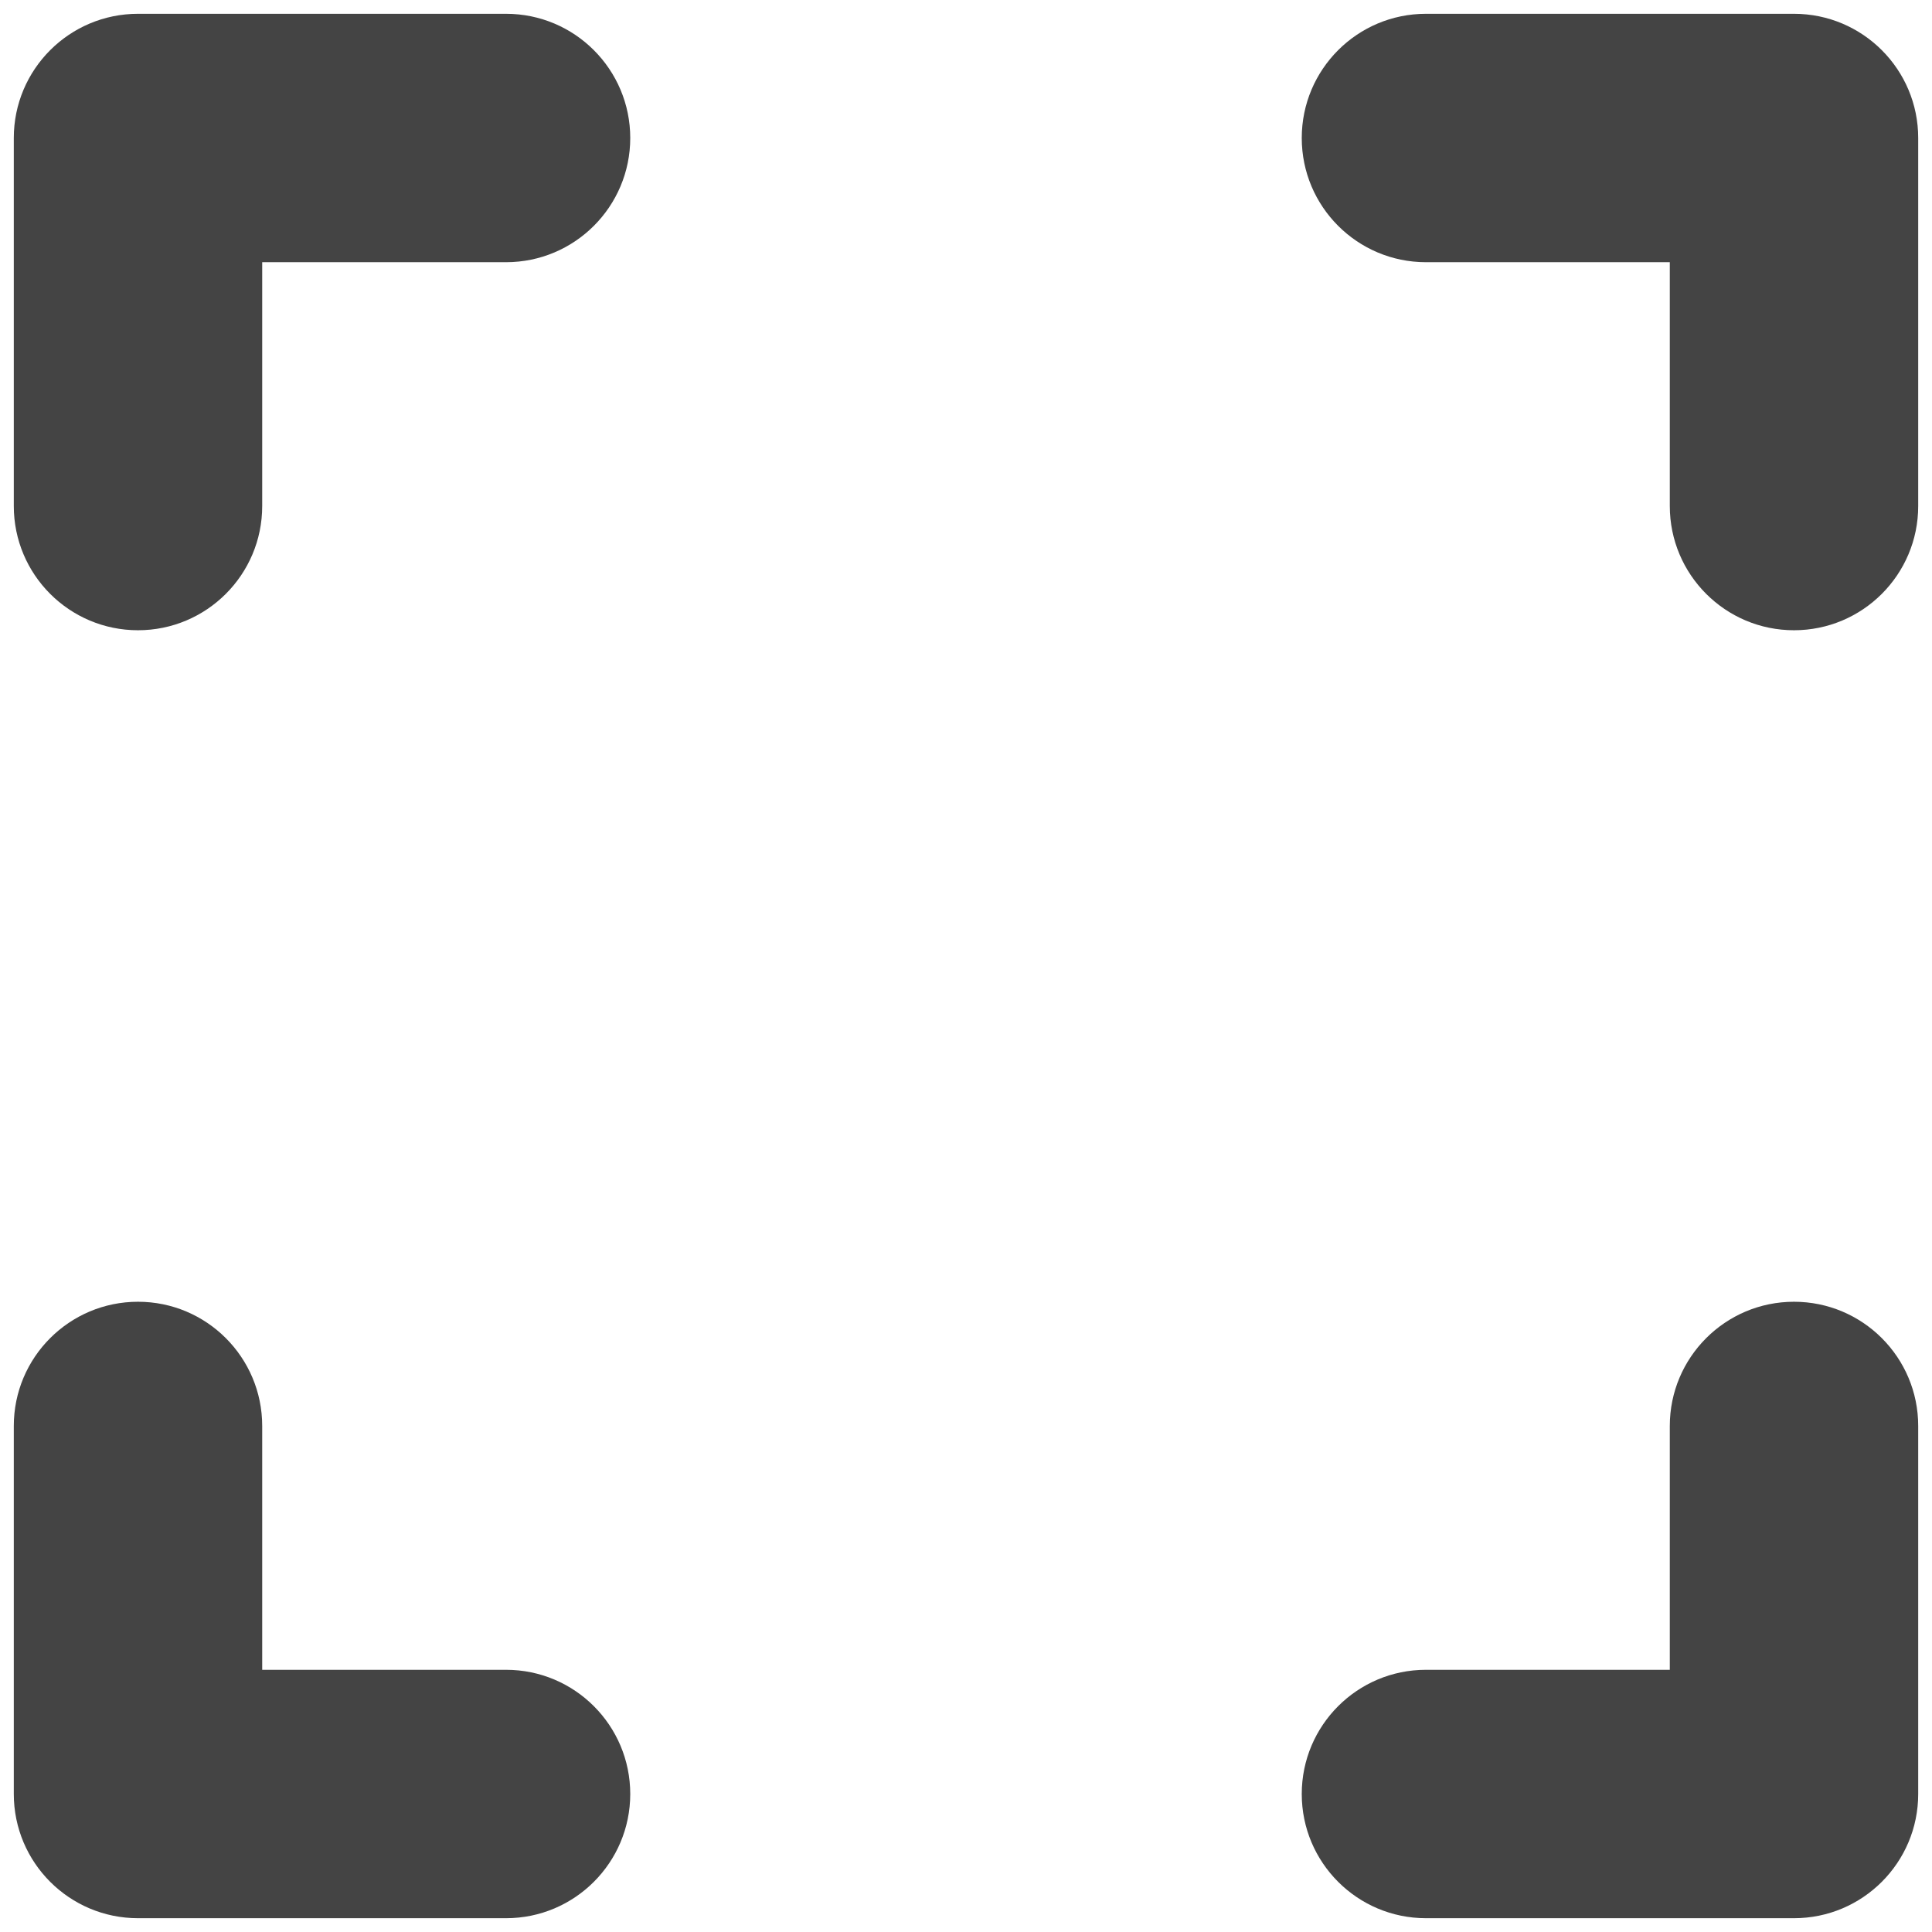
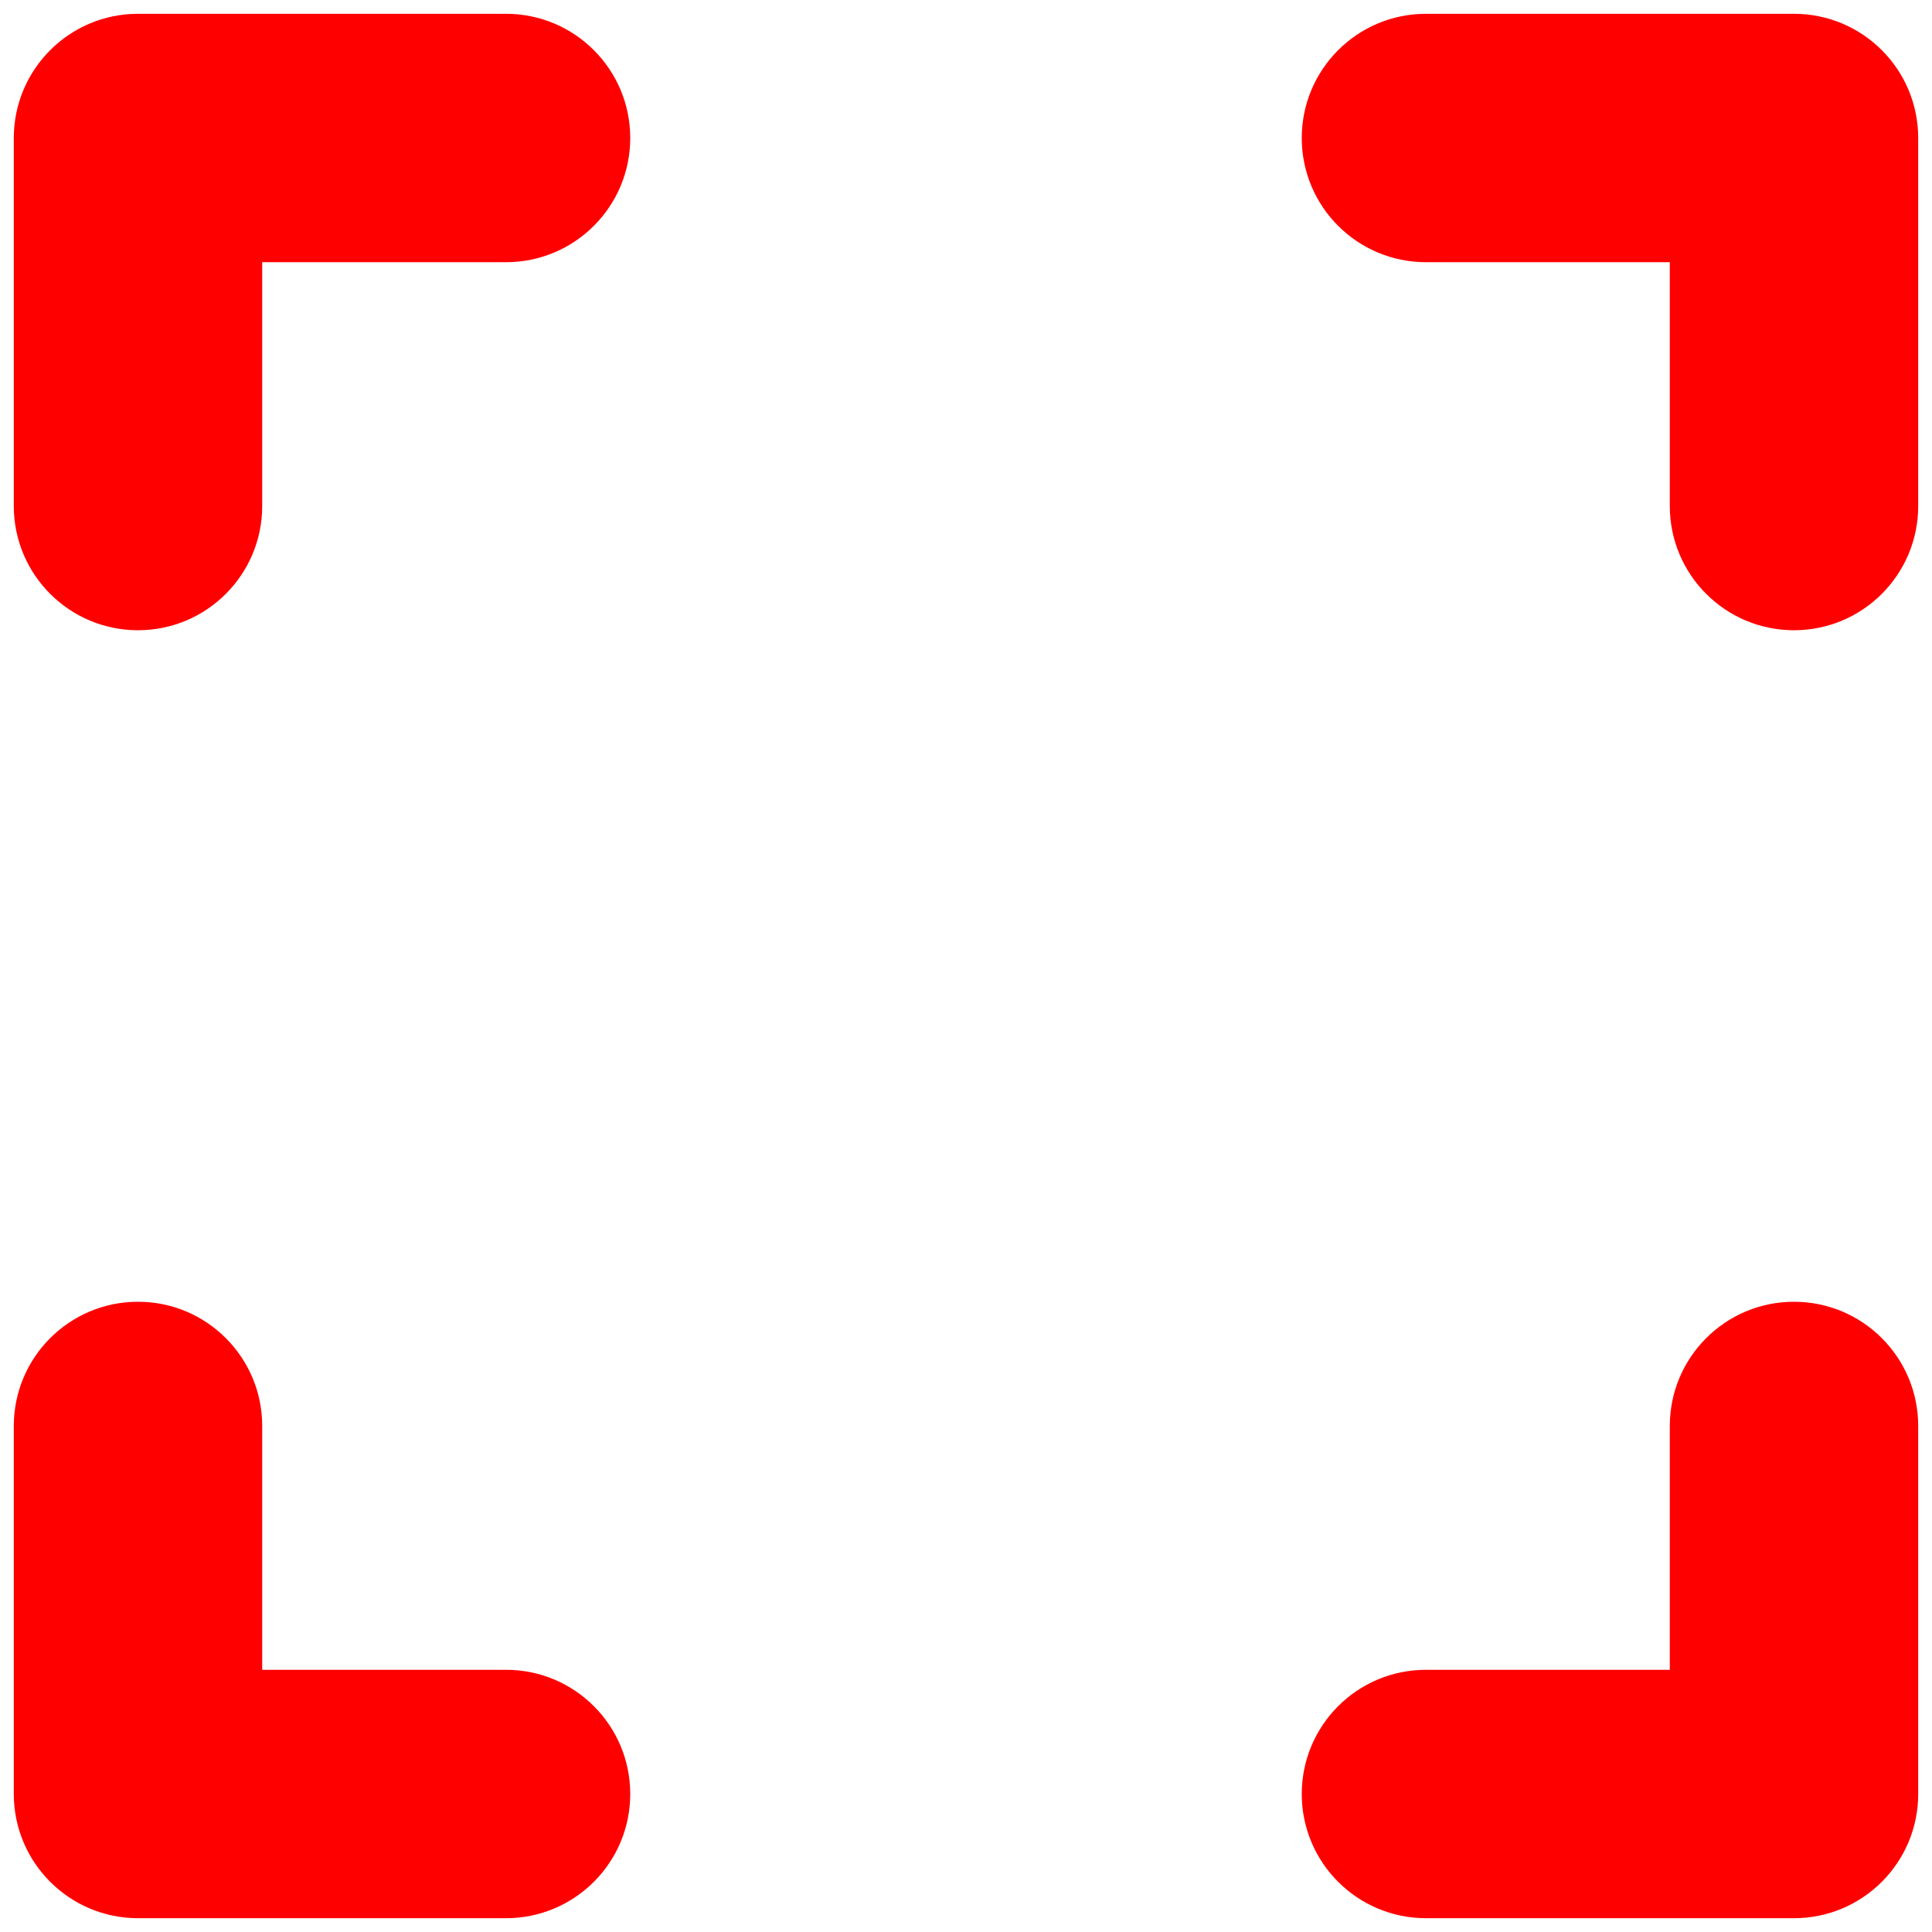
<svg xmlns="http://www.w3.org/2000/svg" width="14" height="14" fill="none">
-   <path fill-rule="evenodd" d="M12.1 3.667a.9.9 0 1 0 1.8 0V1a.9.9 0 0 0-.9-.9h-2.667a.9.9 0 1 0 0 1.8H12.1v1.767zm-10.2 0a.9.9 0 0 1-1.8 0V1A.9.9 0 0 1 1 .1h2.667a.9.9 0 0 1 0 1.8H1.9v1.767zM13 9.433a.9.9 0 0 0-.9.9V12.1h-1.767a.9.9 0 1 0 0 1.8H13a.9.9 0 0 0 .9-.9v-2.667a.9.9 0 0 0-.9-.9zm-11.1.9a.9.9 0 1 0-1.8 0V13a.9.9 0 0 0 .9.9h2.667a.9.9 0 1 0 0-1.8H1.9v-1.767z" fill="#444" />
+   <path fill-rule="evenodd" d="M12.1 3.667a.9.9 0 1 0 1.8 0V1a.9.9 0 0 0-.9-.9h-2.667a.9.9 0 1 0 0 1.8H12.1v1.767zm-10.2 0a.9.9 0 0 1-1.8 0V1A.9.9 0 0 1 1 .1h2.667a.9.9 0 0 1 0 1.8H1.9v1.767zM13 9.433a.9.9 0 0 0-.9.9V12.1h-1.767a.9.9 0 1 0 0 1.8H13a.9.9 0 0 0 .9-.9v-2.667a.9.9 0 0 0-.9-.9zm-11.1.9a.9.9 0 1 0-1.8 0V13a.9.9 0 0 0 .9.9h2.667a.9.9 0 1 0 0-1.8H1.9v-1.767z" fill="red" />
</svg>
